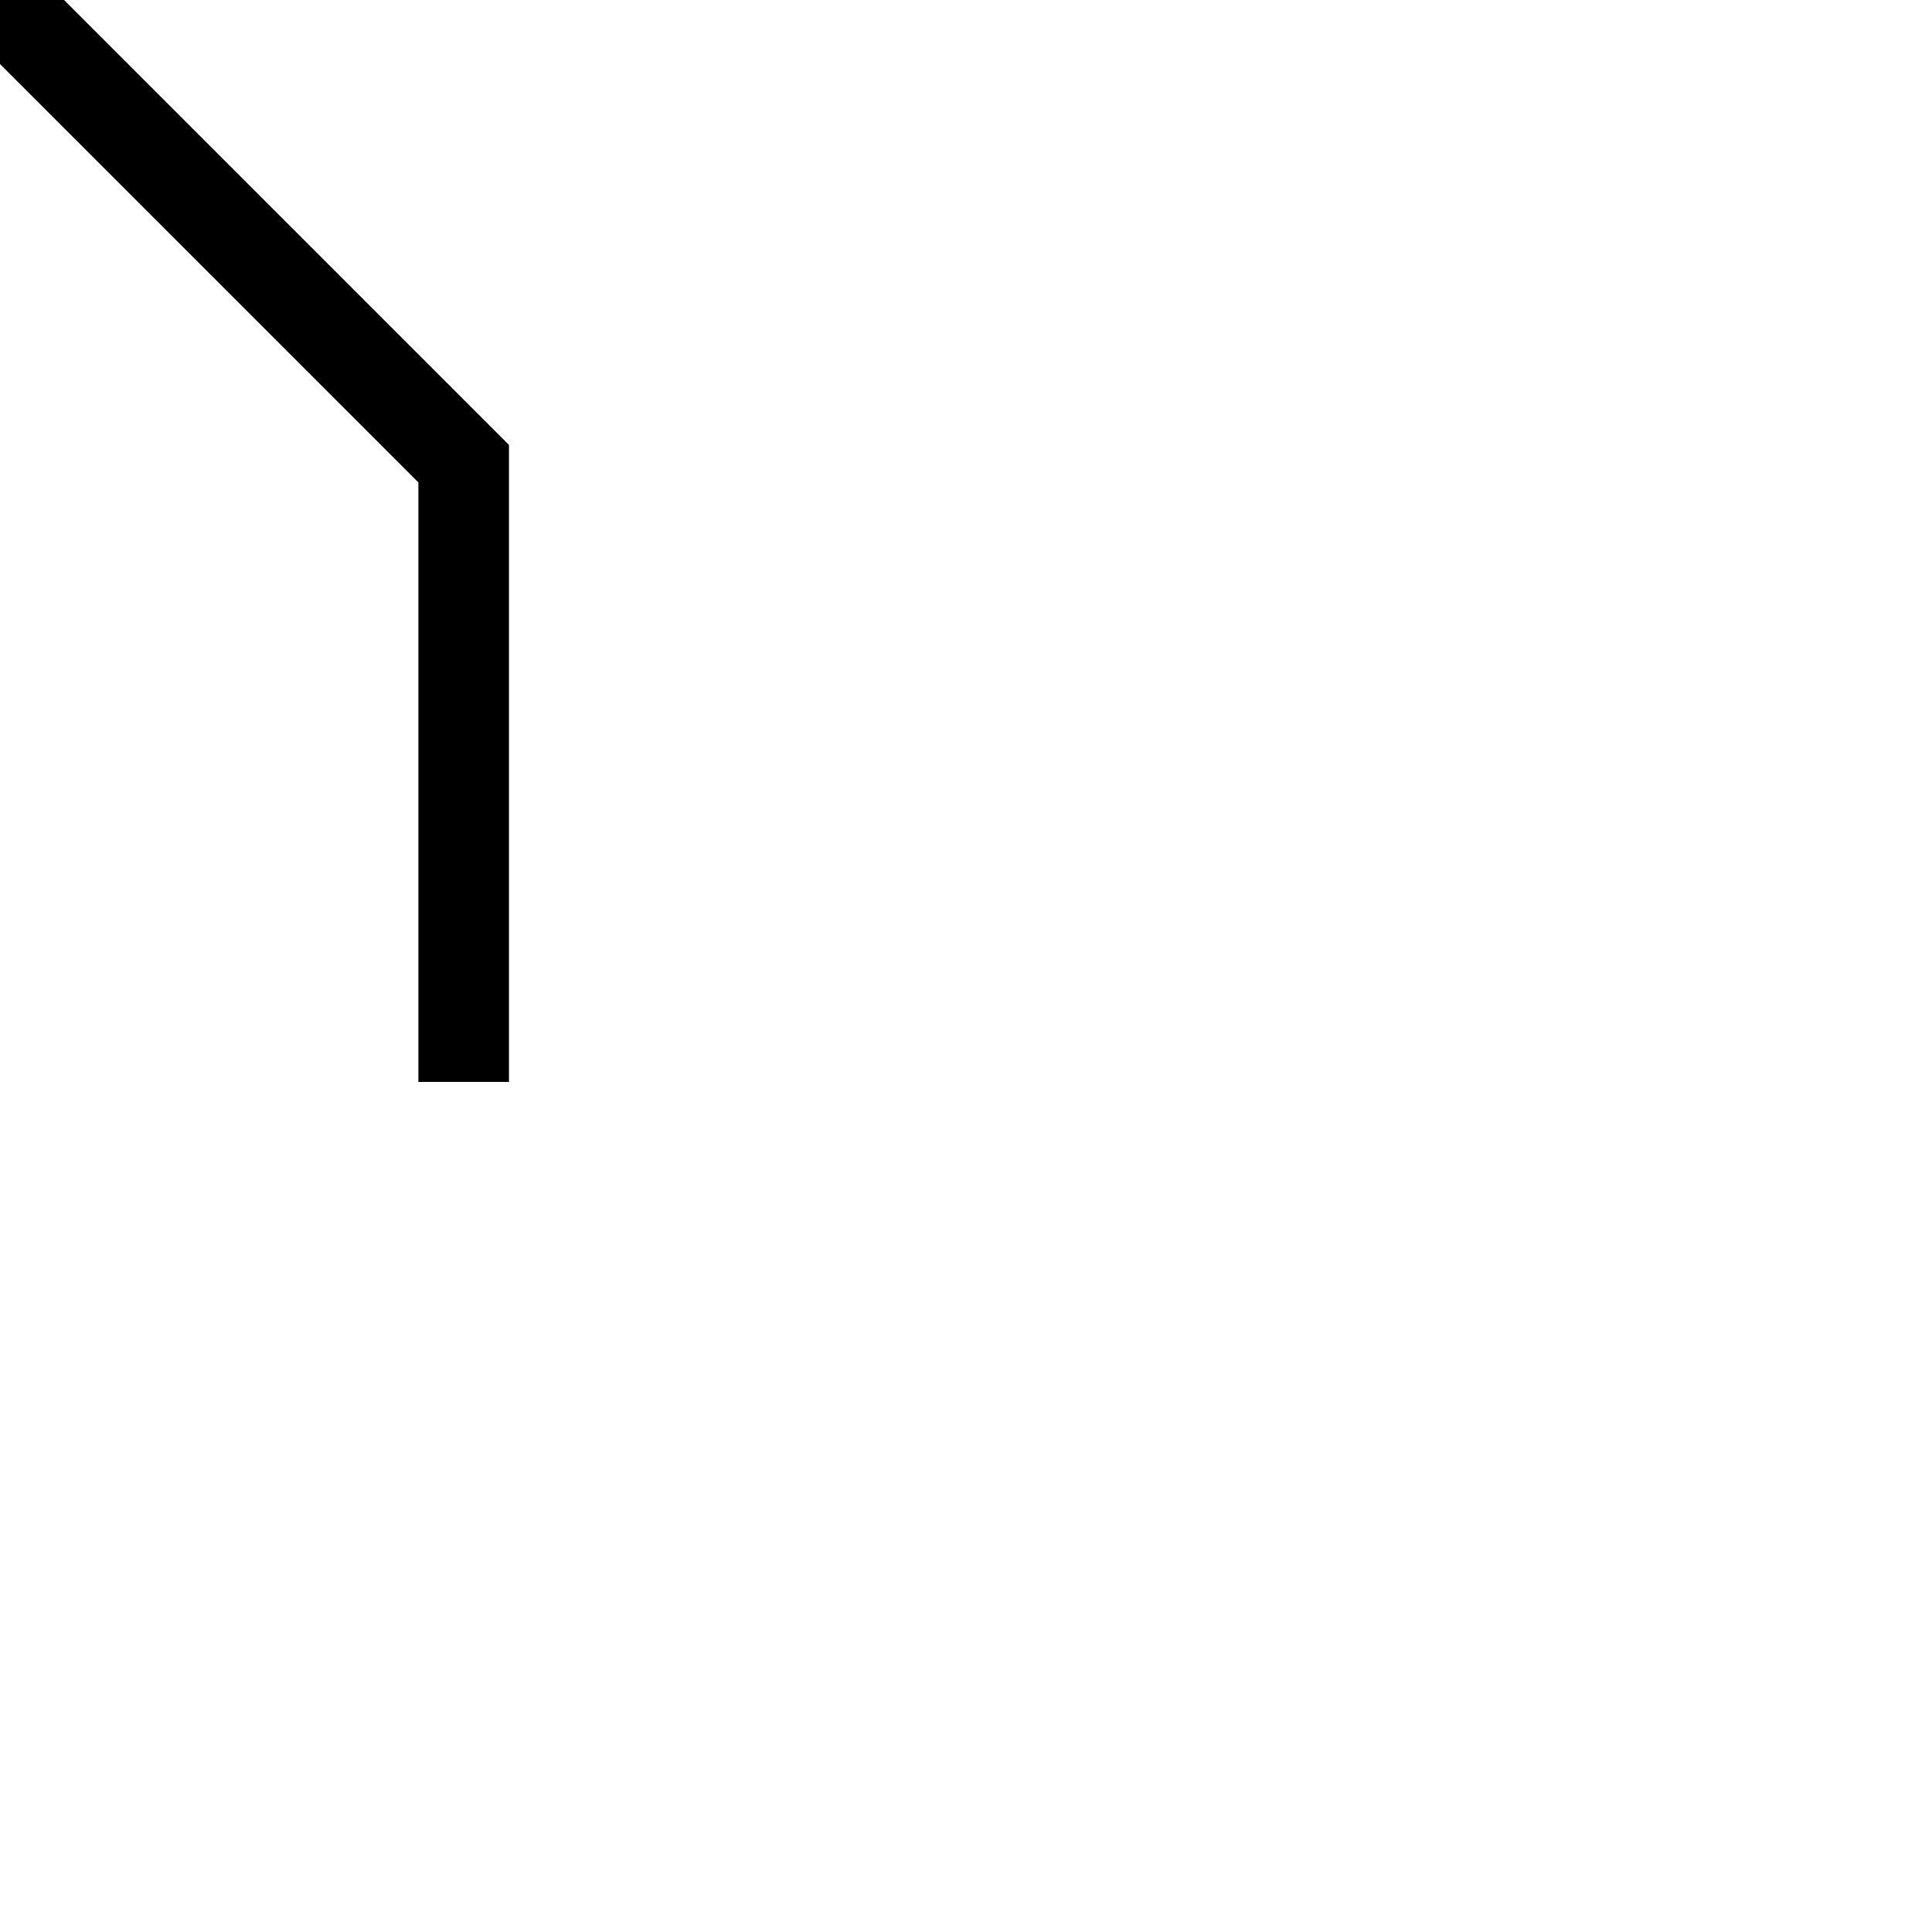
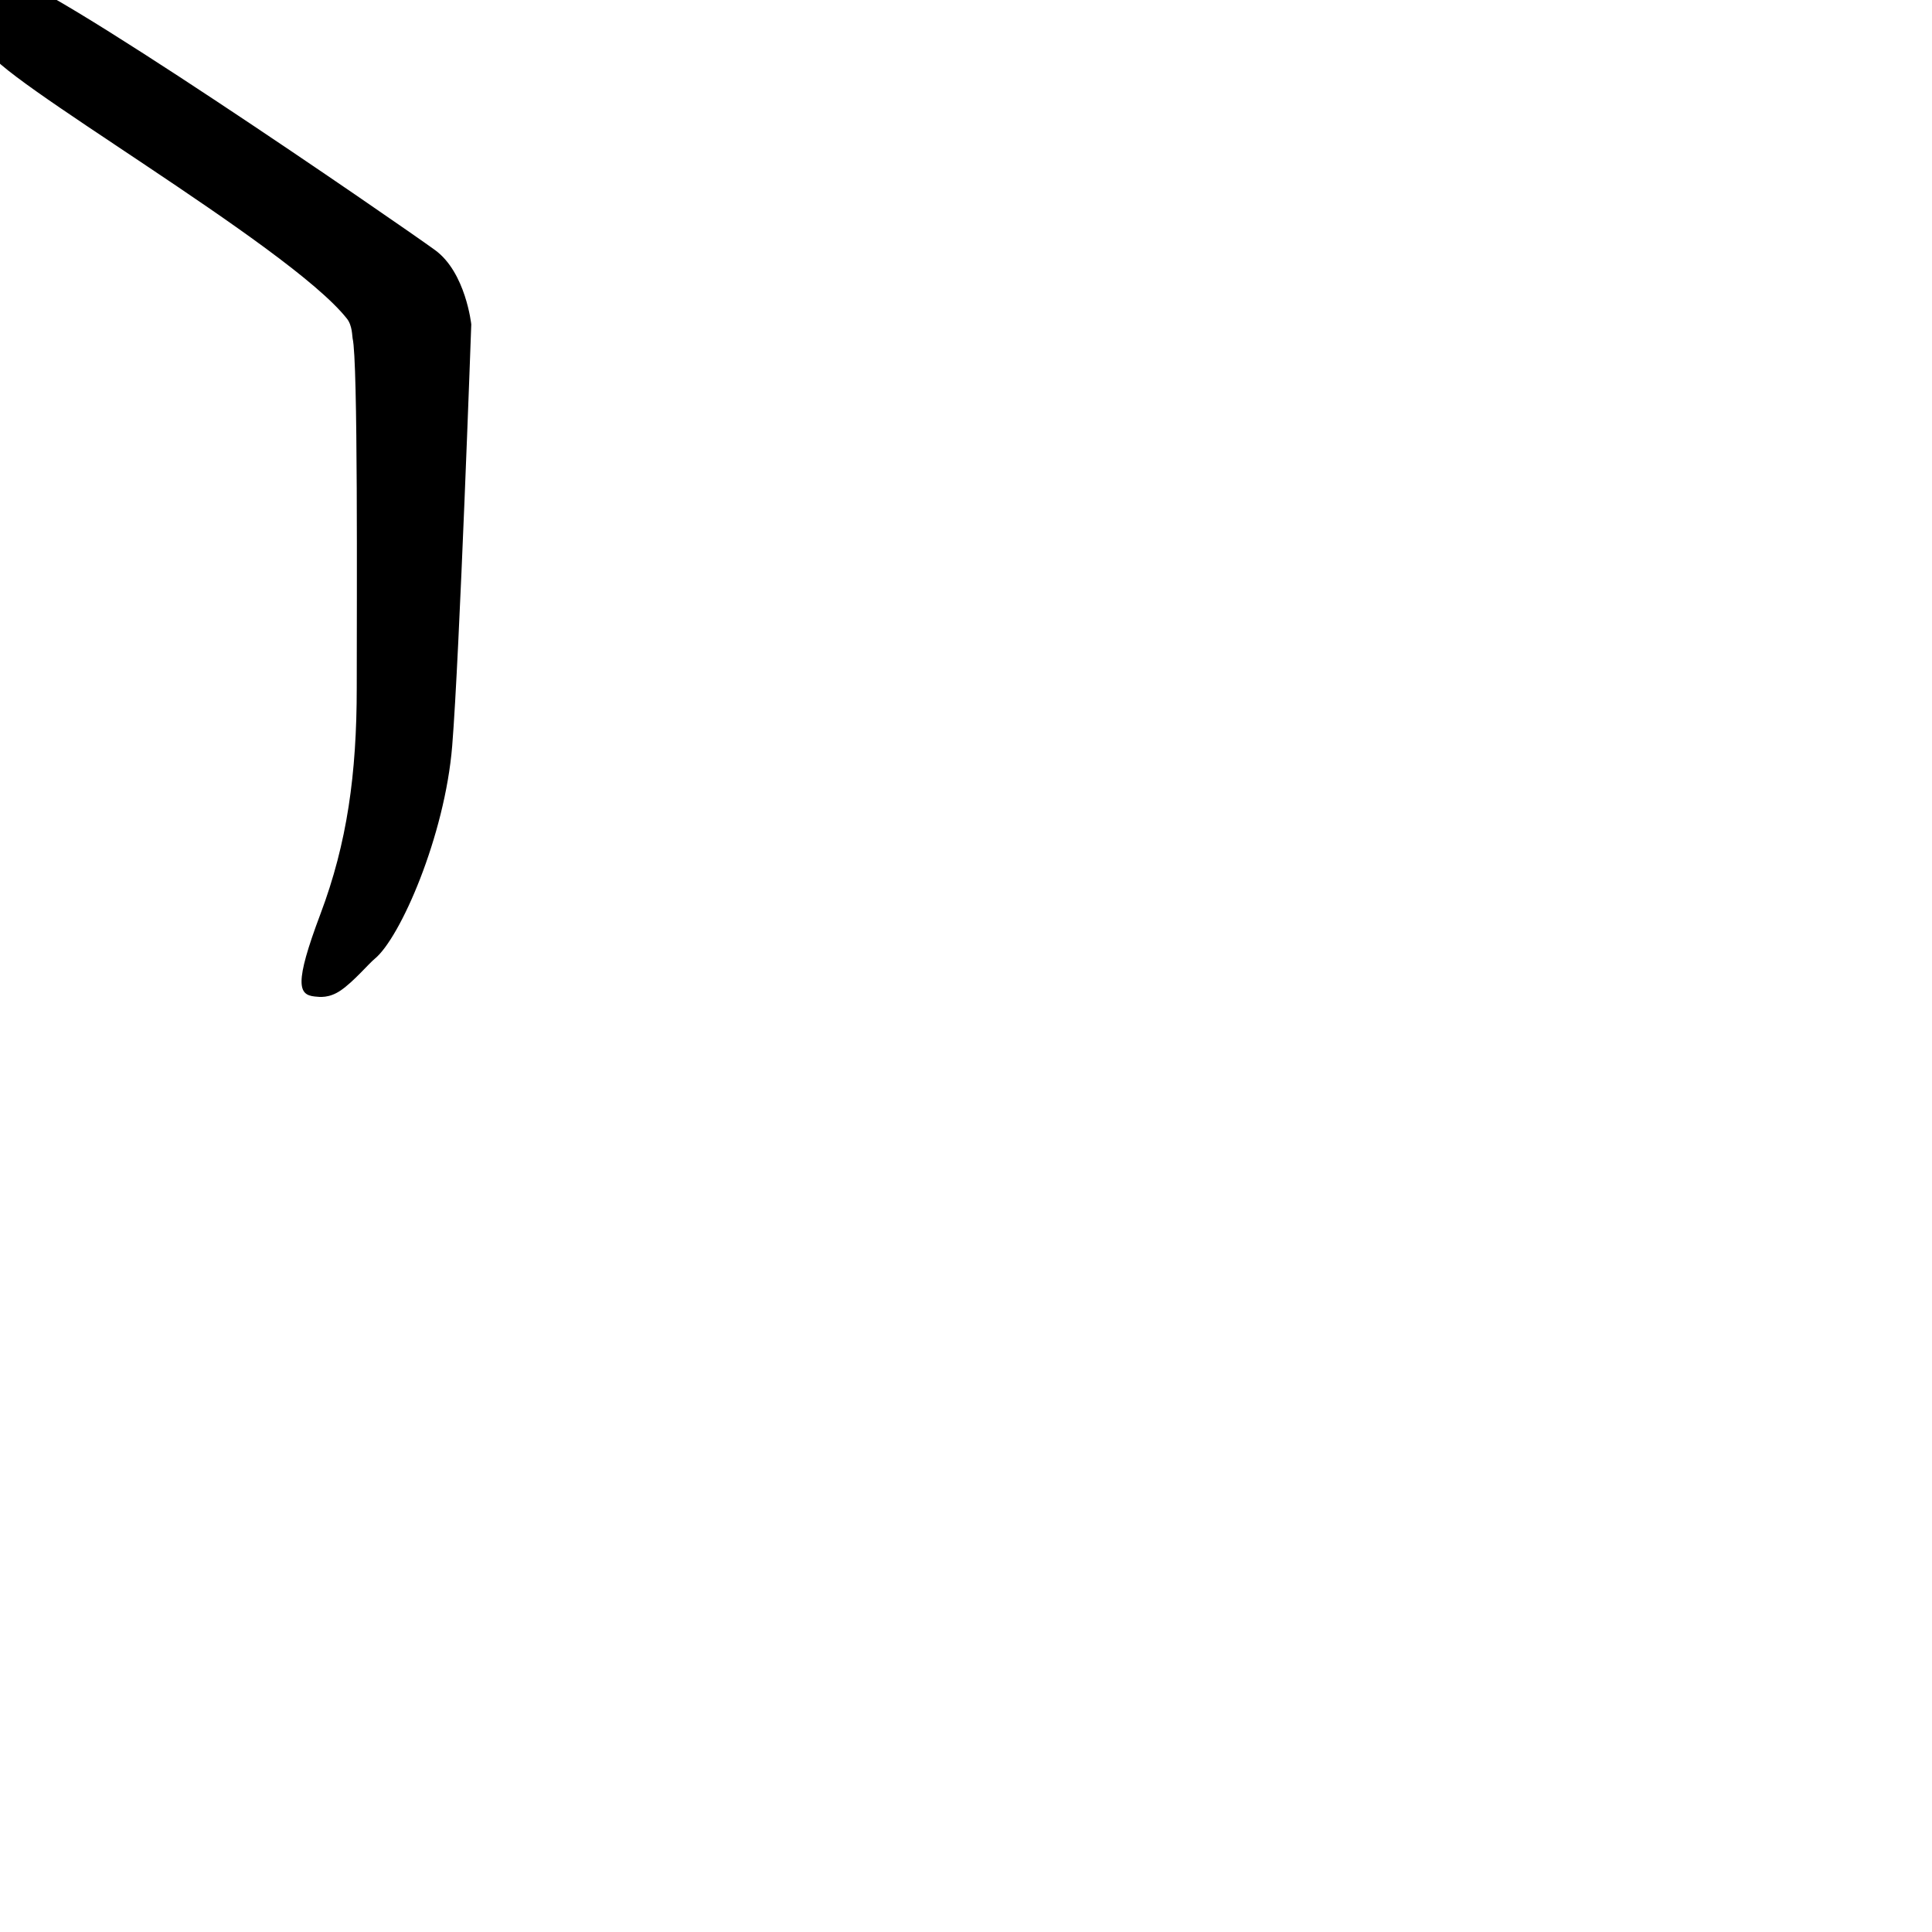
<svg xmlns="http://www.w3.org/2000/svg" width="100" height="100" viewBox="0 0 100 100" version="1.1" id="svg1035">
  <defs id="defs1032" />
  <g id="layer1">
-     <path style="color:#000000;fill:#000000;-inkscape-stroke:none" d="M 1.658,-1.658 -1.658,1.658 21.656,24.971 V 56 h 4.688 V 23.029 Z" id="path885-1" />
+     <path style="fill:#000000;stroke-width:30;stroke-linejoin:round" d="M -0.638,2.539 C -0.551,3.834 14.946,12.675 17.958,16.495 c 0.285,0.361 0.268,0.921 0.293,1.019 0.283,1.134 0.214,13.494 0.214,18.08 0,4.465 -0.499,8.051 -1.877,11.709 -1.378,3.658 -1.136,4.188 -0.297,4.276 0.261,0.027 0.738,0.096 1.339,-0.311 0.666,-0.451 1.462,-1.394 1.762,-1.638 1.325,-1.076 3.636,-6.368 4.014,-11.025 0.378,-4.657 0.987,-21.816 0.987,-21.816 0,0 -0.284,-2.682 -1.871,-3.842 C 20.784,11.678 1.537,-1.589 0.334,-1.203 -0.869,-0.816 -0.732,1.122 -0.638,2.539 Z" id="path1366" />
  </g>
</svg>
